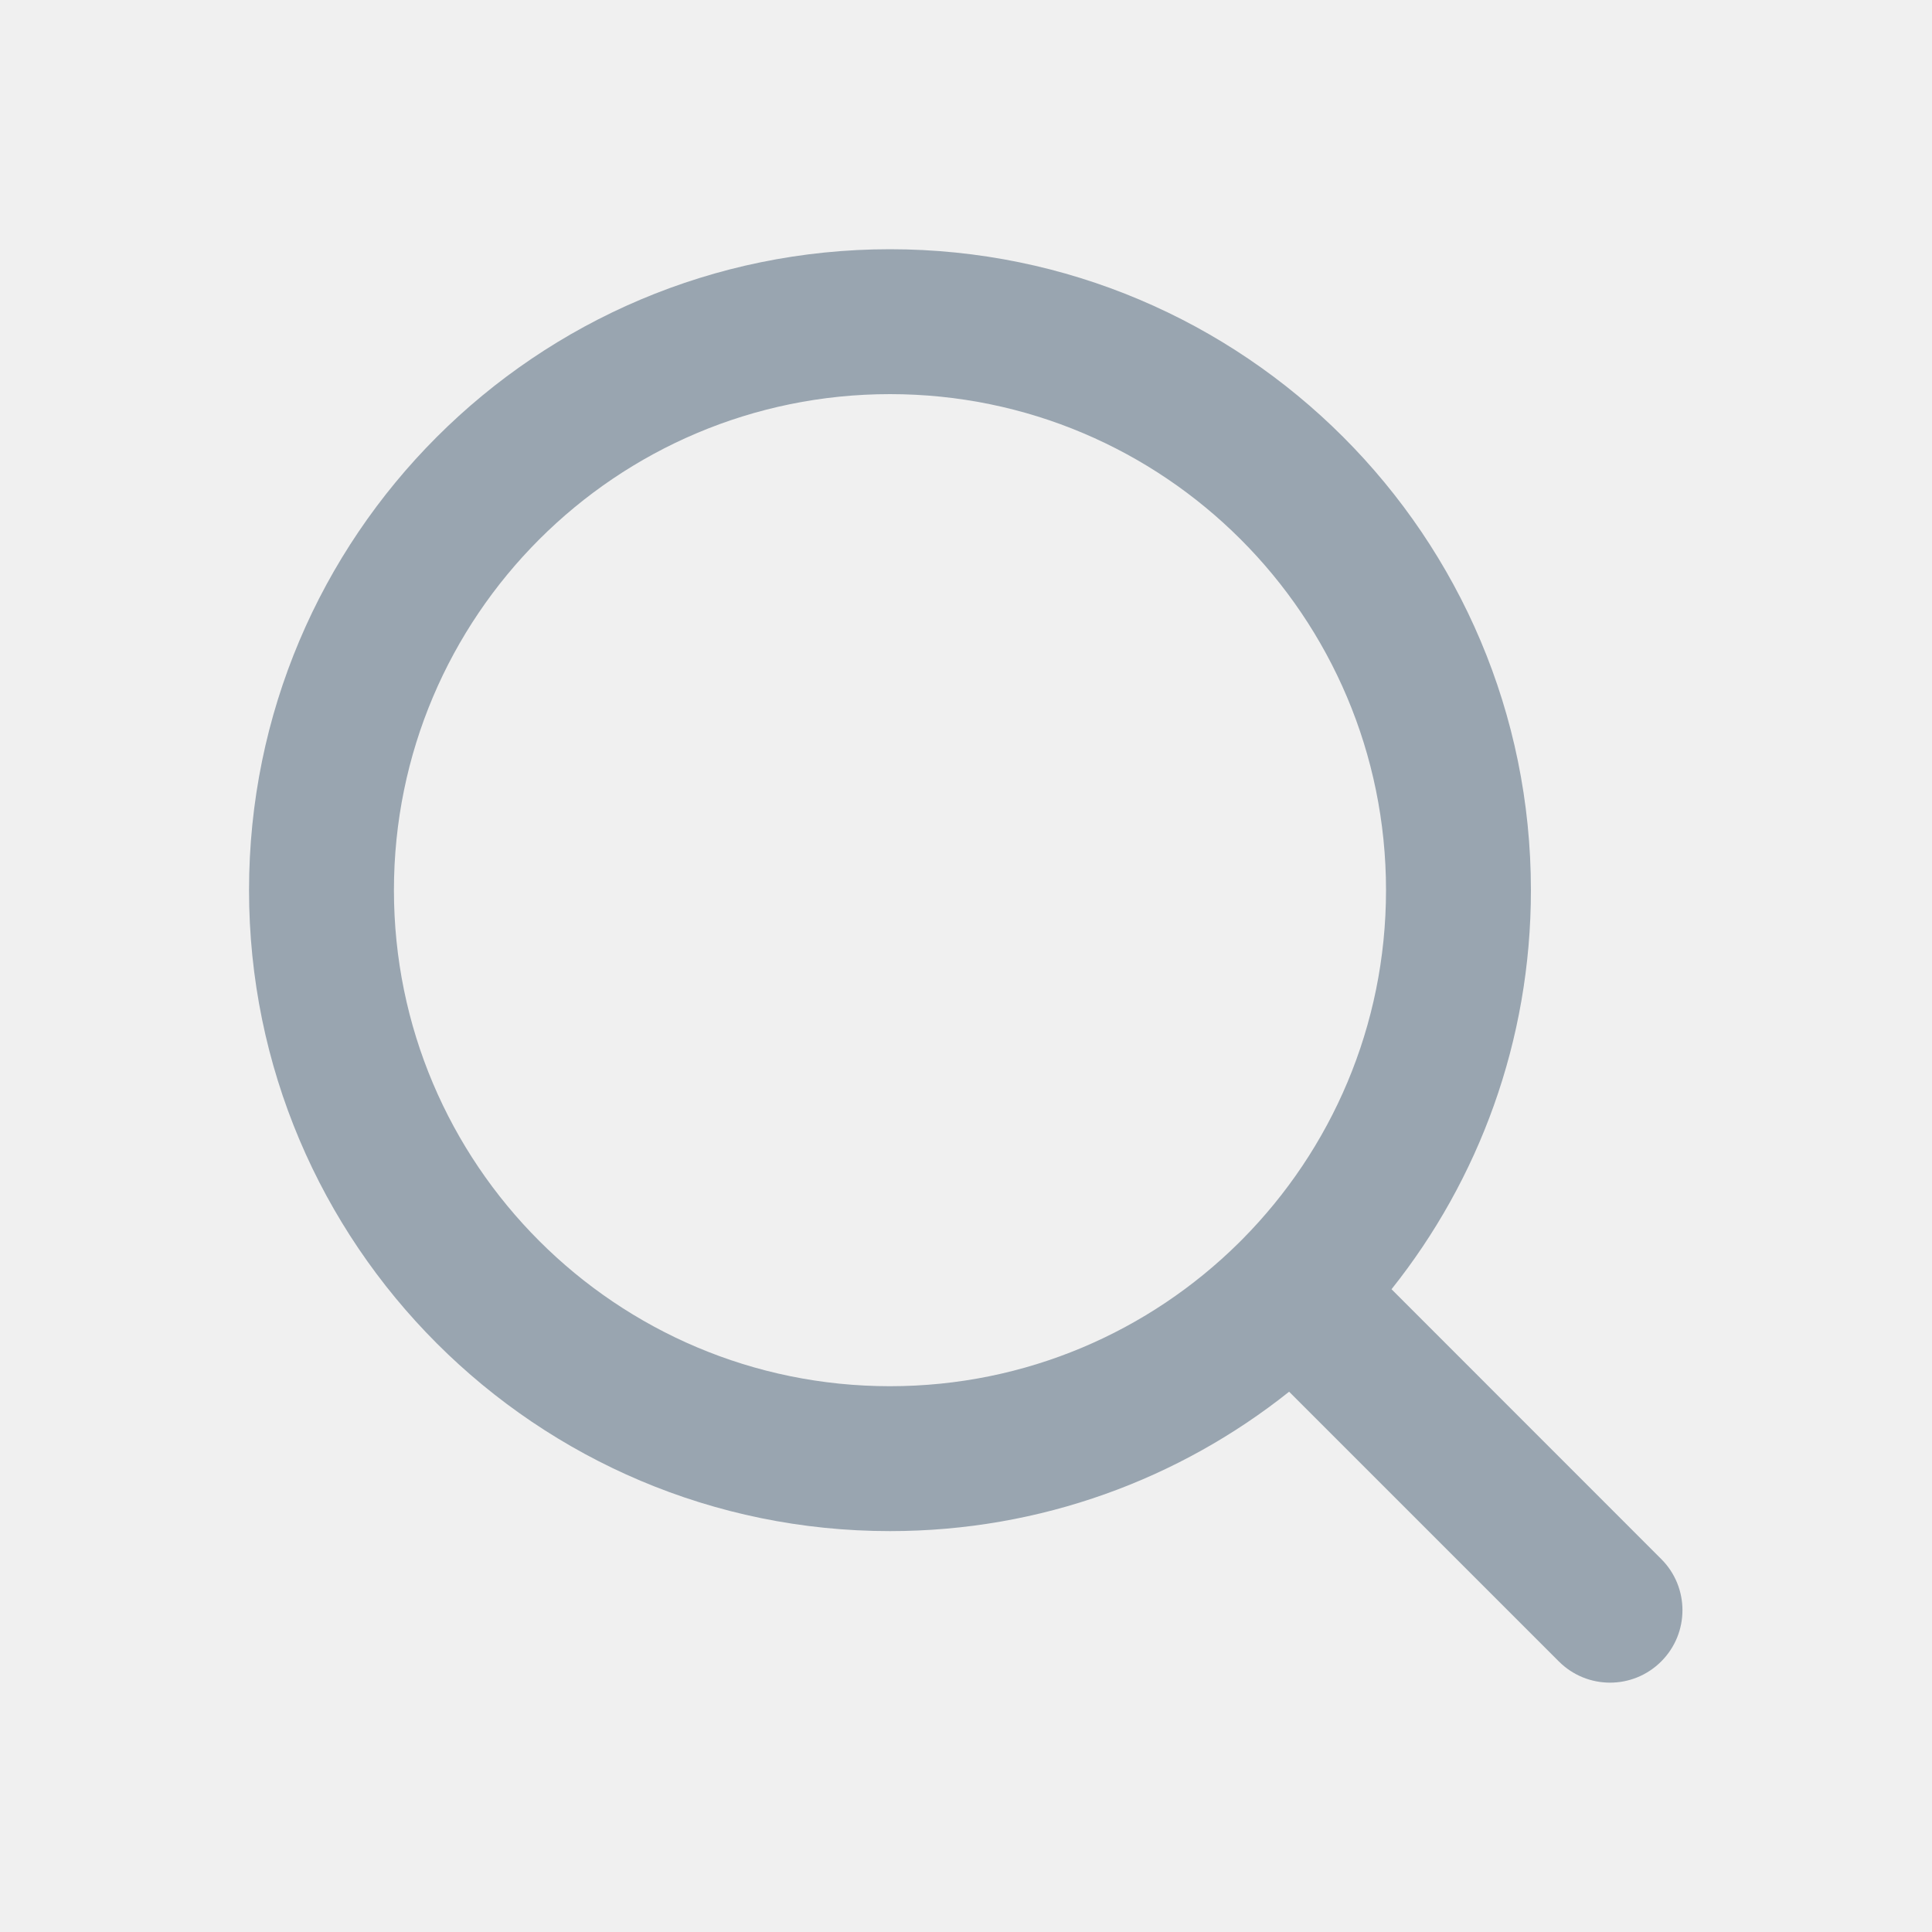
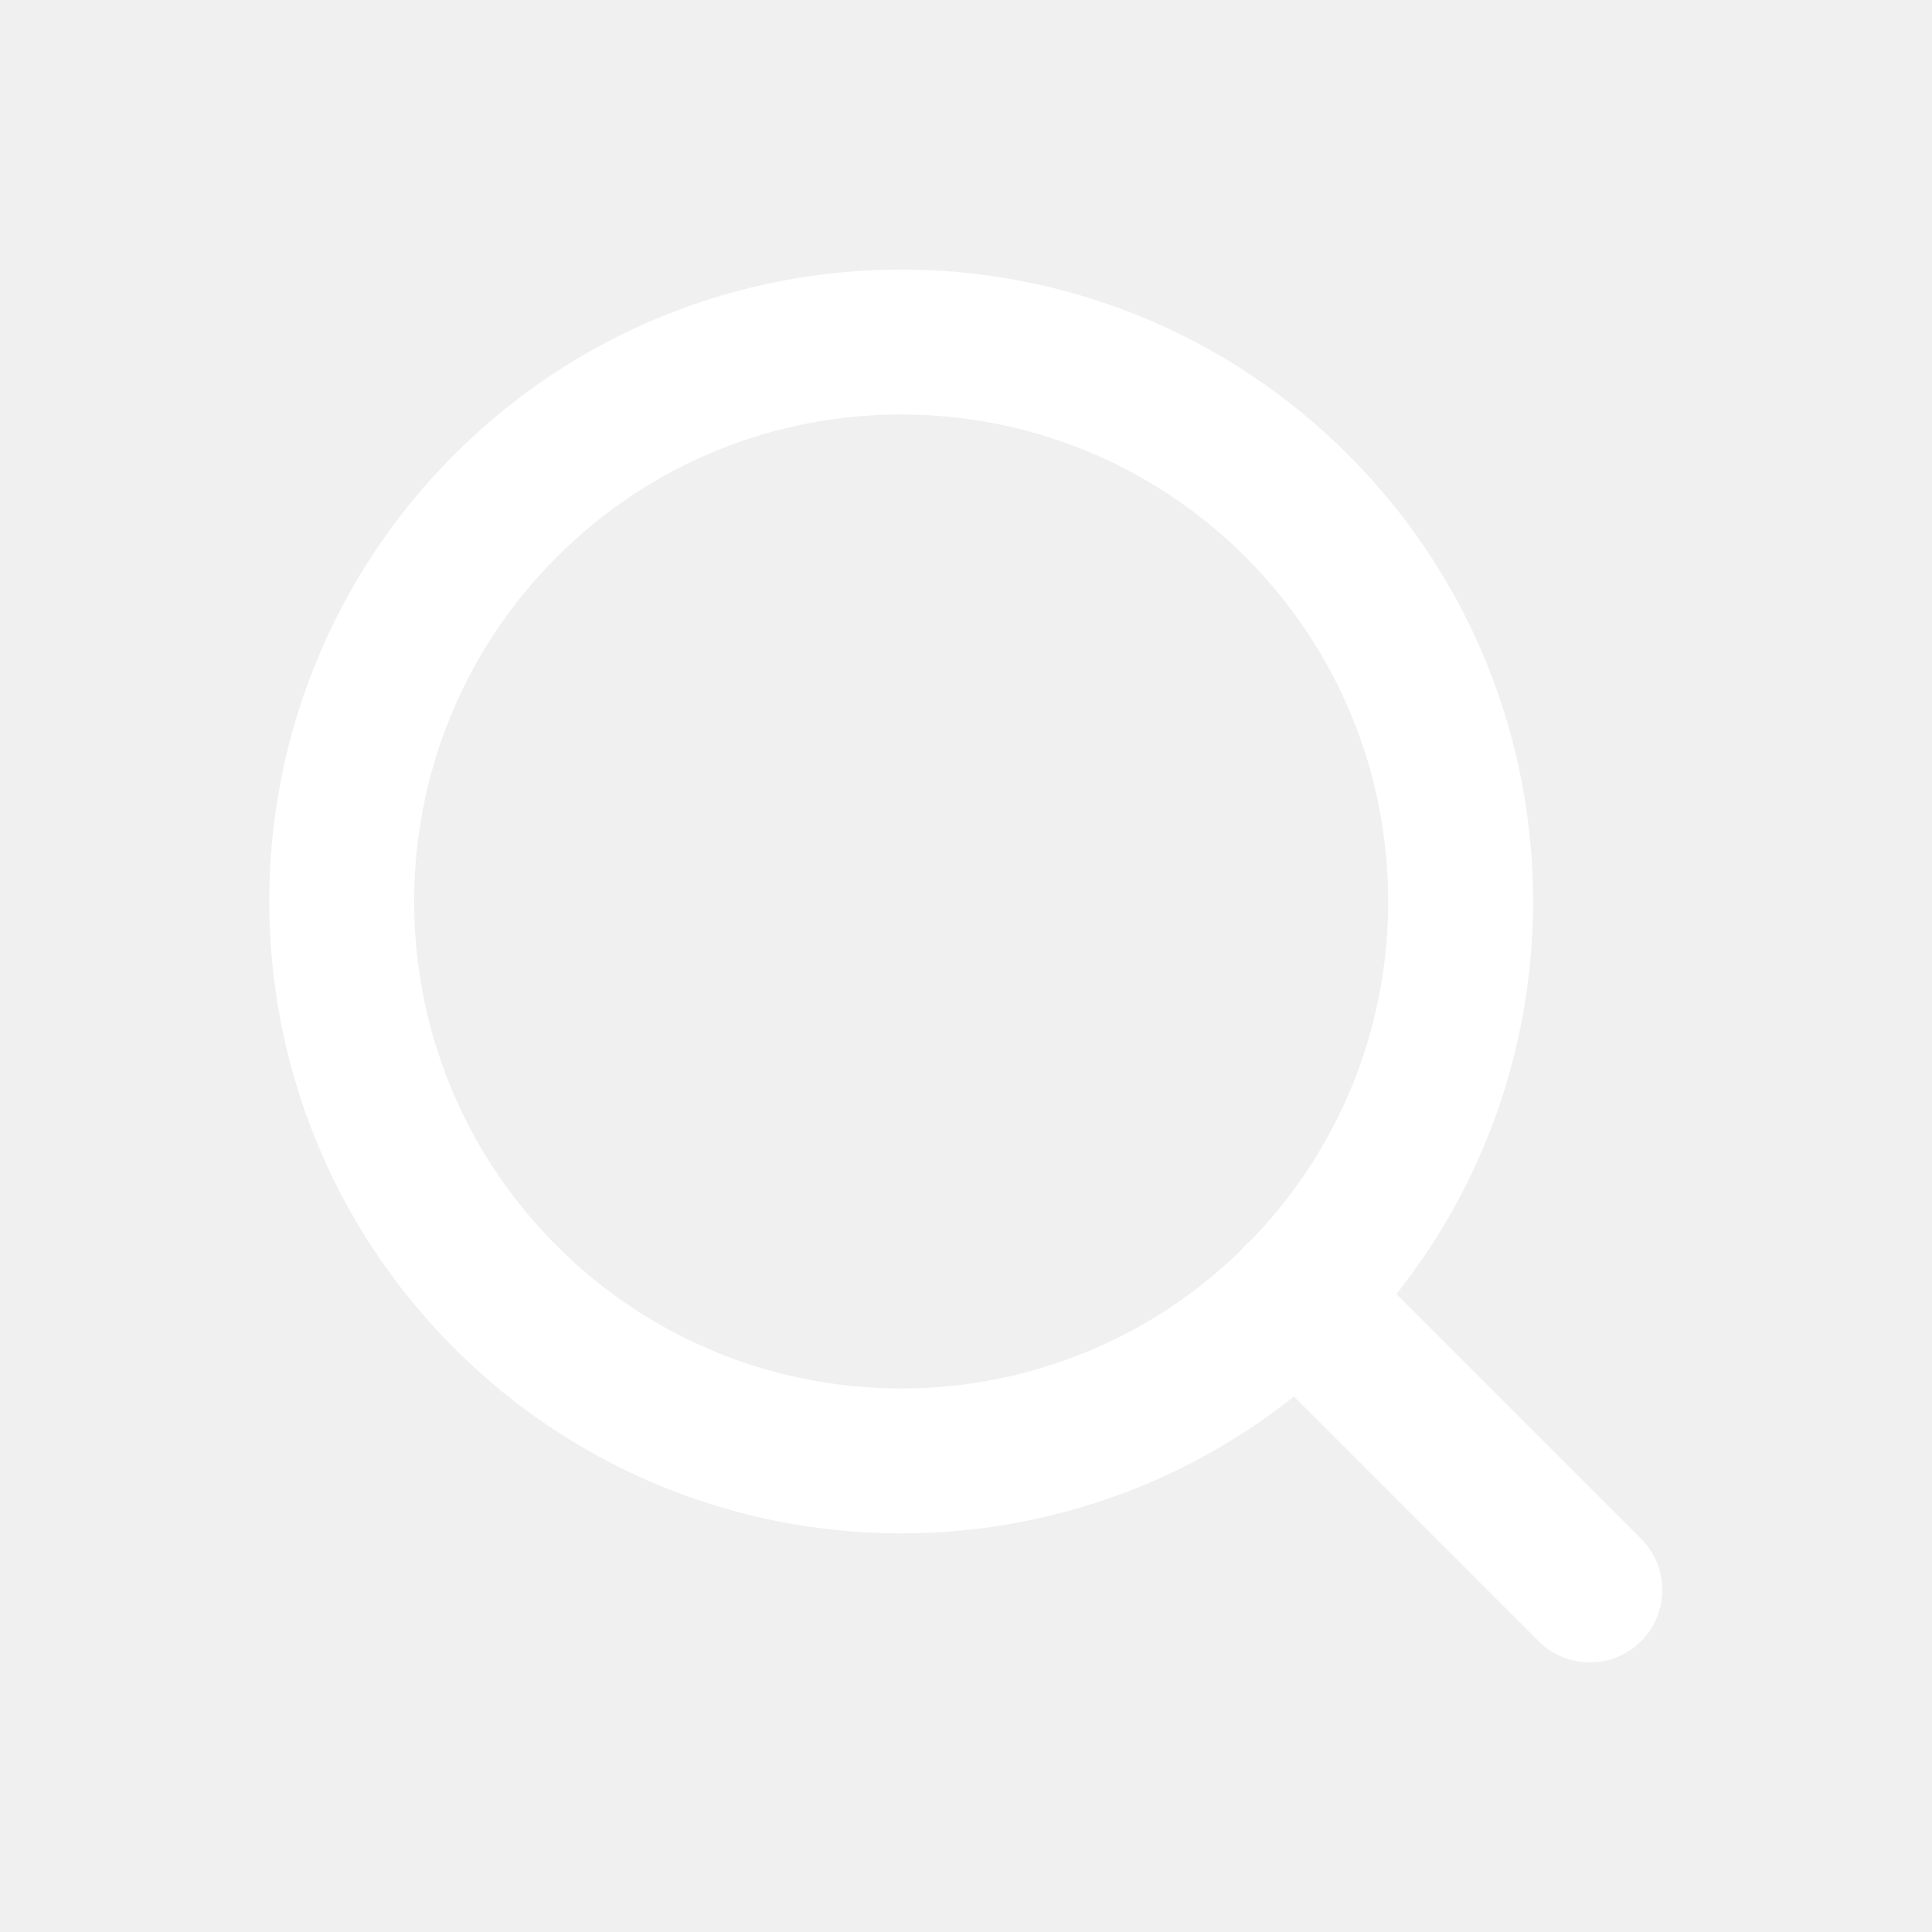
<svg xmlns="http://www.w3.org/2000/svg" width="20" height="20" viewBox="0 0 20 20" fill="none">
-   <path fill-rule="evenodd" clip-rule="evenodd" d="M9.213 4.08C6.377 4.08 4.078 6.379 4.078 9.215C4.078 12.051 6.377 14.35 9.213 14.35C10.621 14.35 11.897 13.783 12.825 12.865C12.831 12.858 12.837 12.852 12.844 12.846C12.85 12.839 12.857 12.833 12.863 12.827C13.781 11.899 14.348 10.623 14.348 9.215C14.348 6.379 12.049 4.08 9.213 4.08ZM14.405 13.346C15.308 12.213 15.848 10.777 15.848 9.215C15.848 5.551 12.877 2.58 9.213 2.58C5.549 2.58 2.578 5.551 2.578 9.215C2.578 12.879 5.549 15.85 9.213 15.85C10.775 15.85 12.211 15.31 13.345 14.407L16.137 17.199C16.43 17.492 16.904 17.492 17.197 17.199C17.49 16.906 17.49 16.431 17.197 16.139L14.405 13.346Z" fill="#99A5B0" />
+   <path d="M13.424 5.236C15.686 7.498 15.686 11.165 13.424 13.427C11.162 15.689 7.495 15.689 5.233 13.427C2.972 11.165 2.972 7.498 5.233 5.236C7.495 2.975 11.162 2.975 13.424 5.236" stroke="white" stroke-width="1.5" stroke-linecap="round" stroke-linejoin="round" />
+   <path d="M16.458 16.459L13.422 13.423" stroke="white" stroke-width="1.5" stroke-linecap="round" stroke-linejoin="round" />
</svg>
